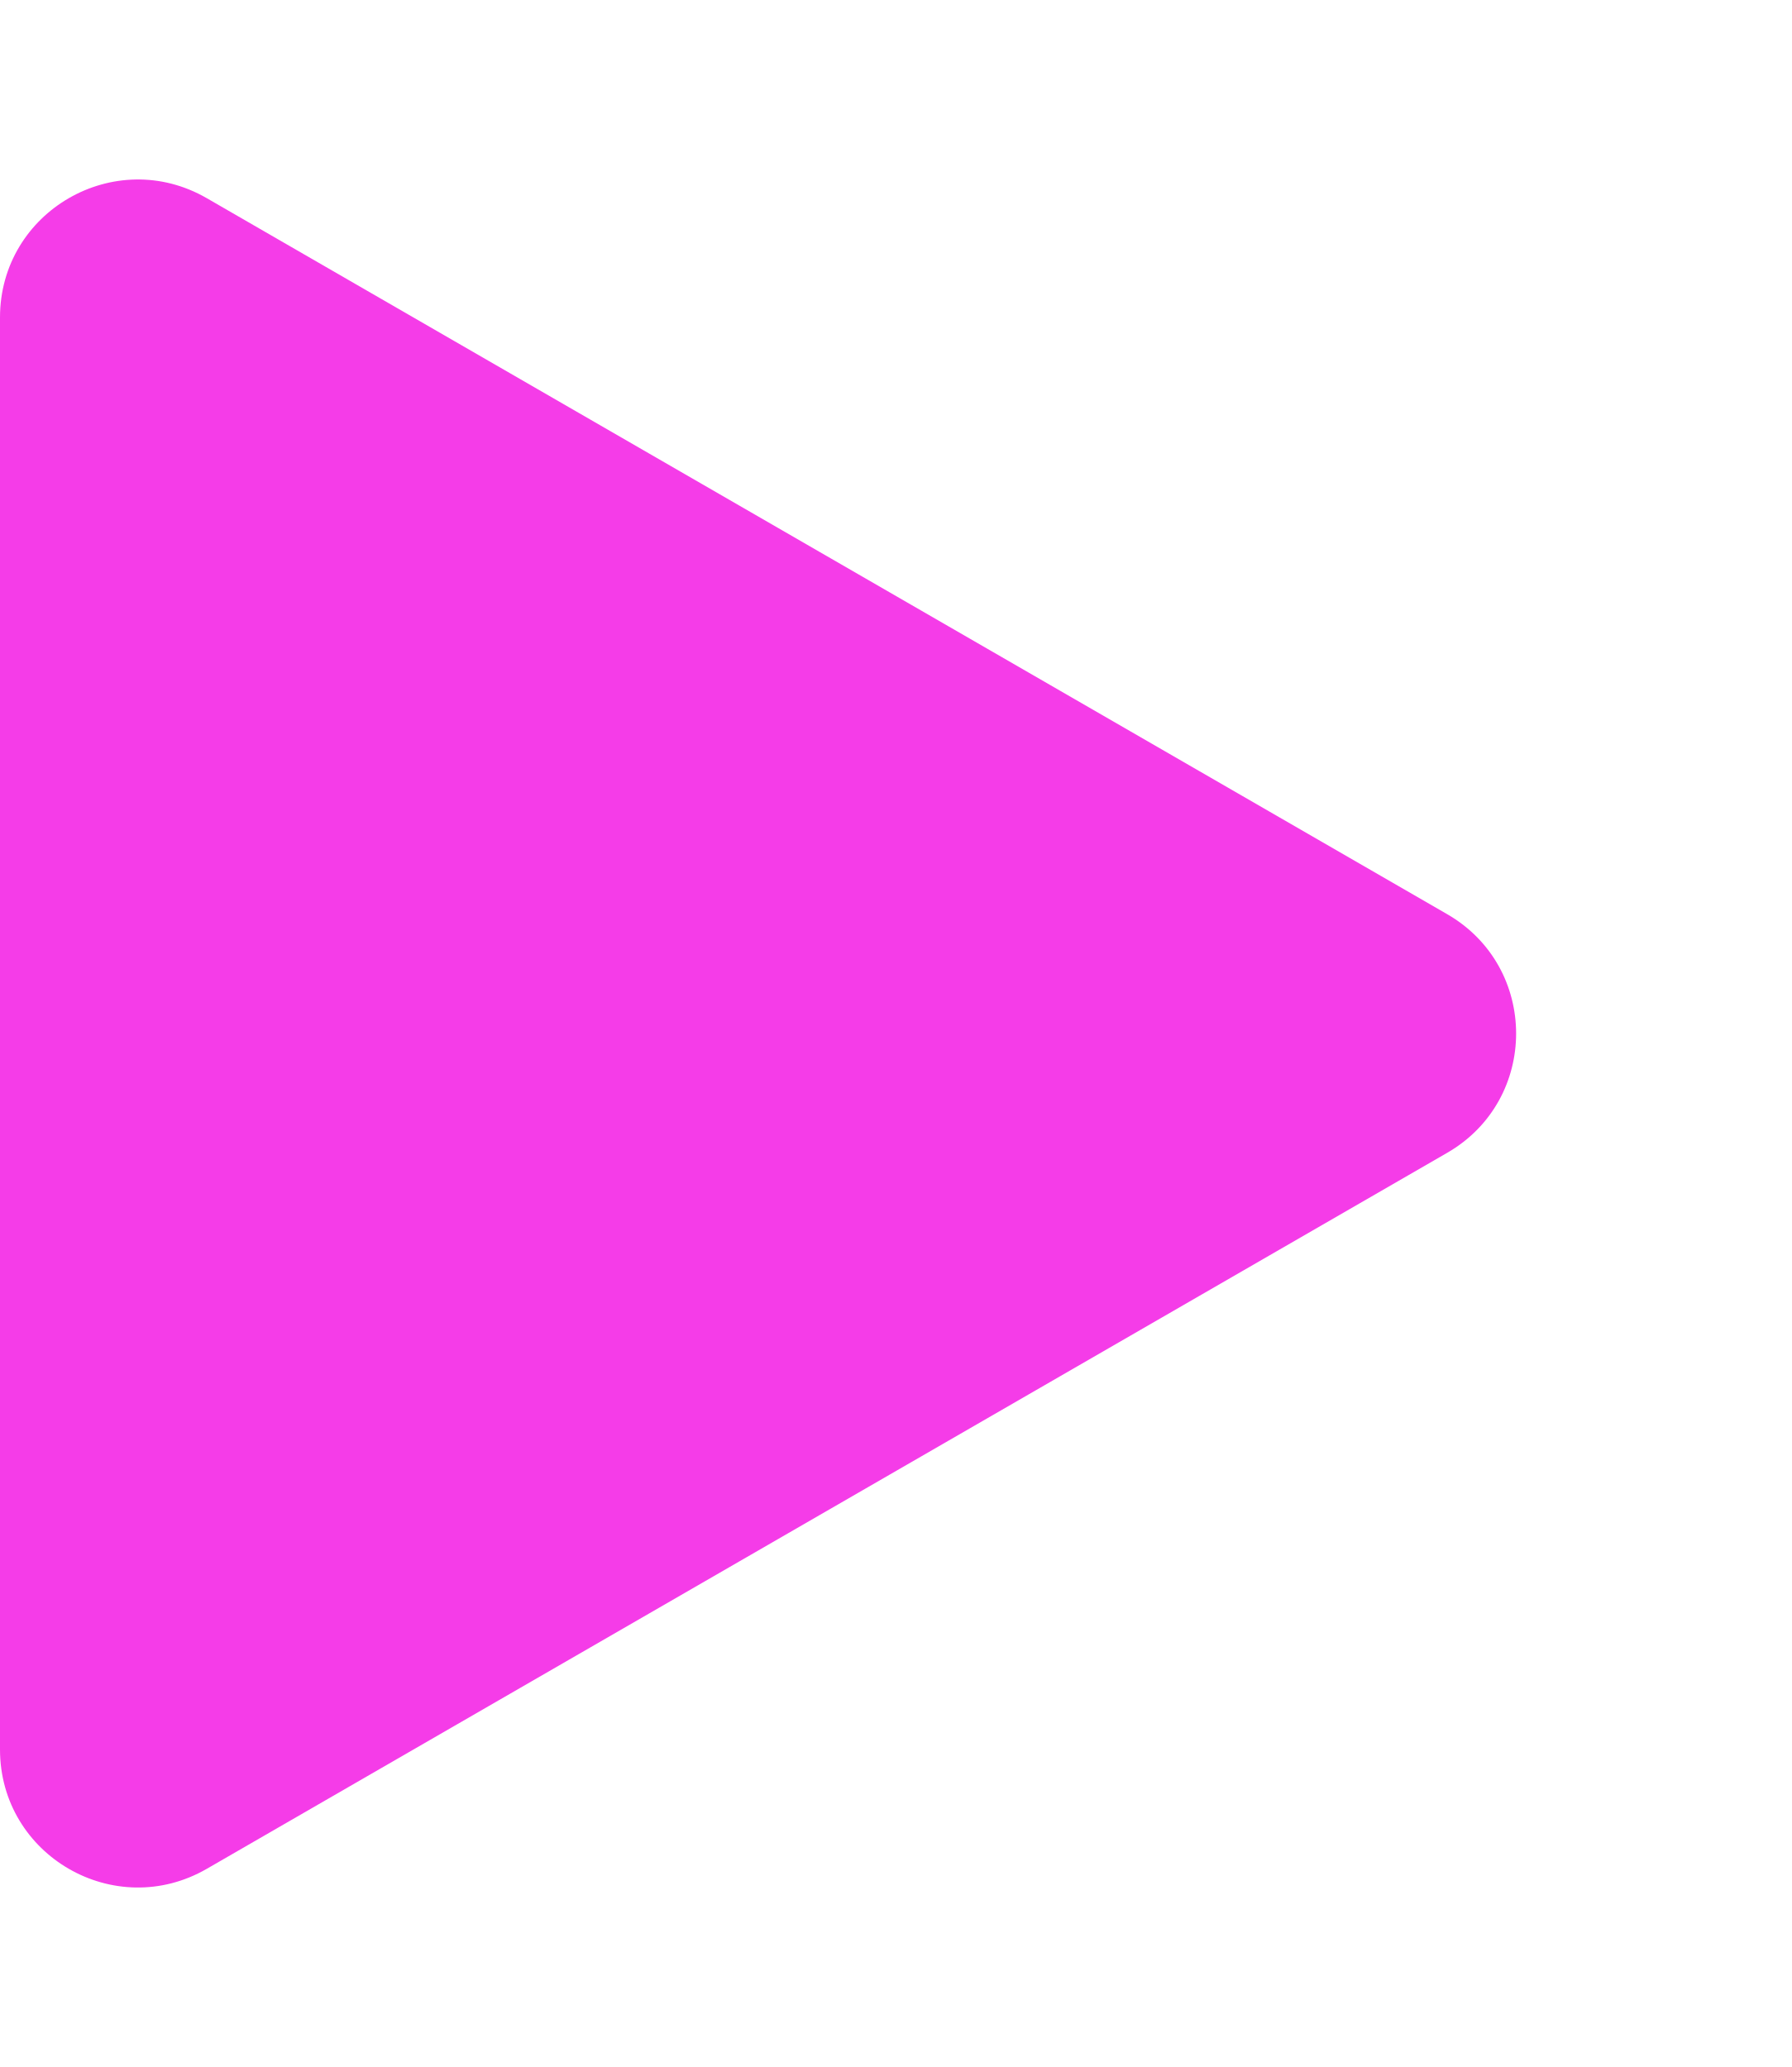
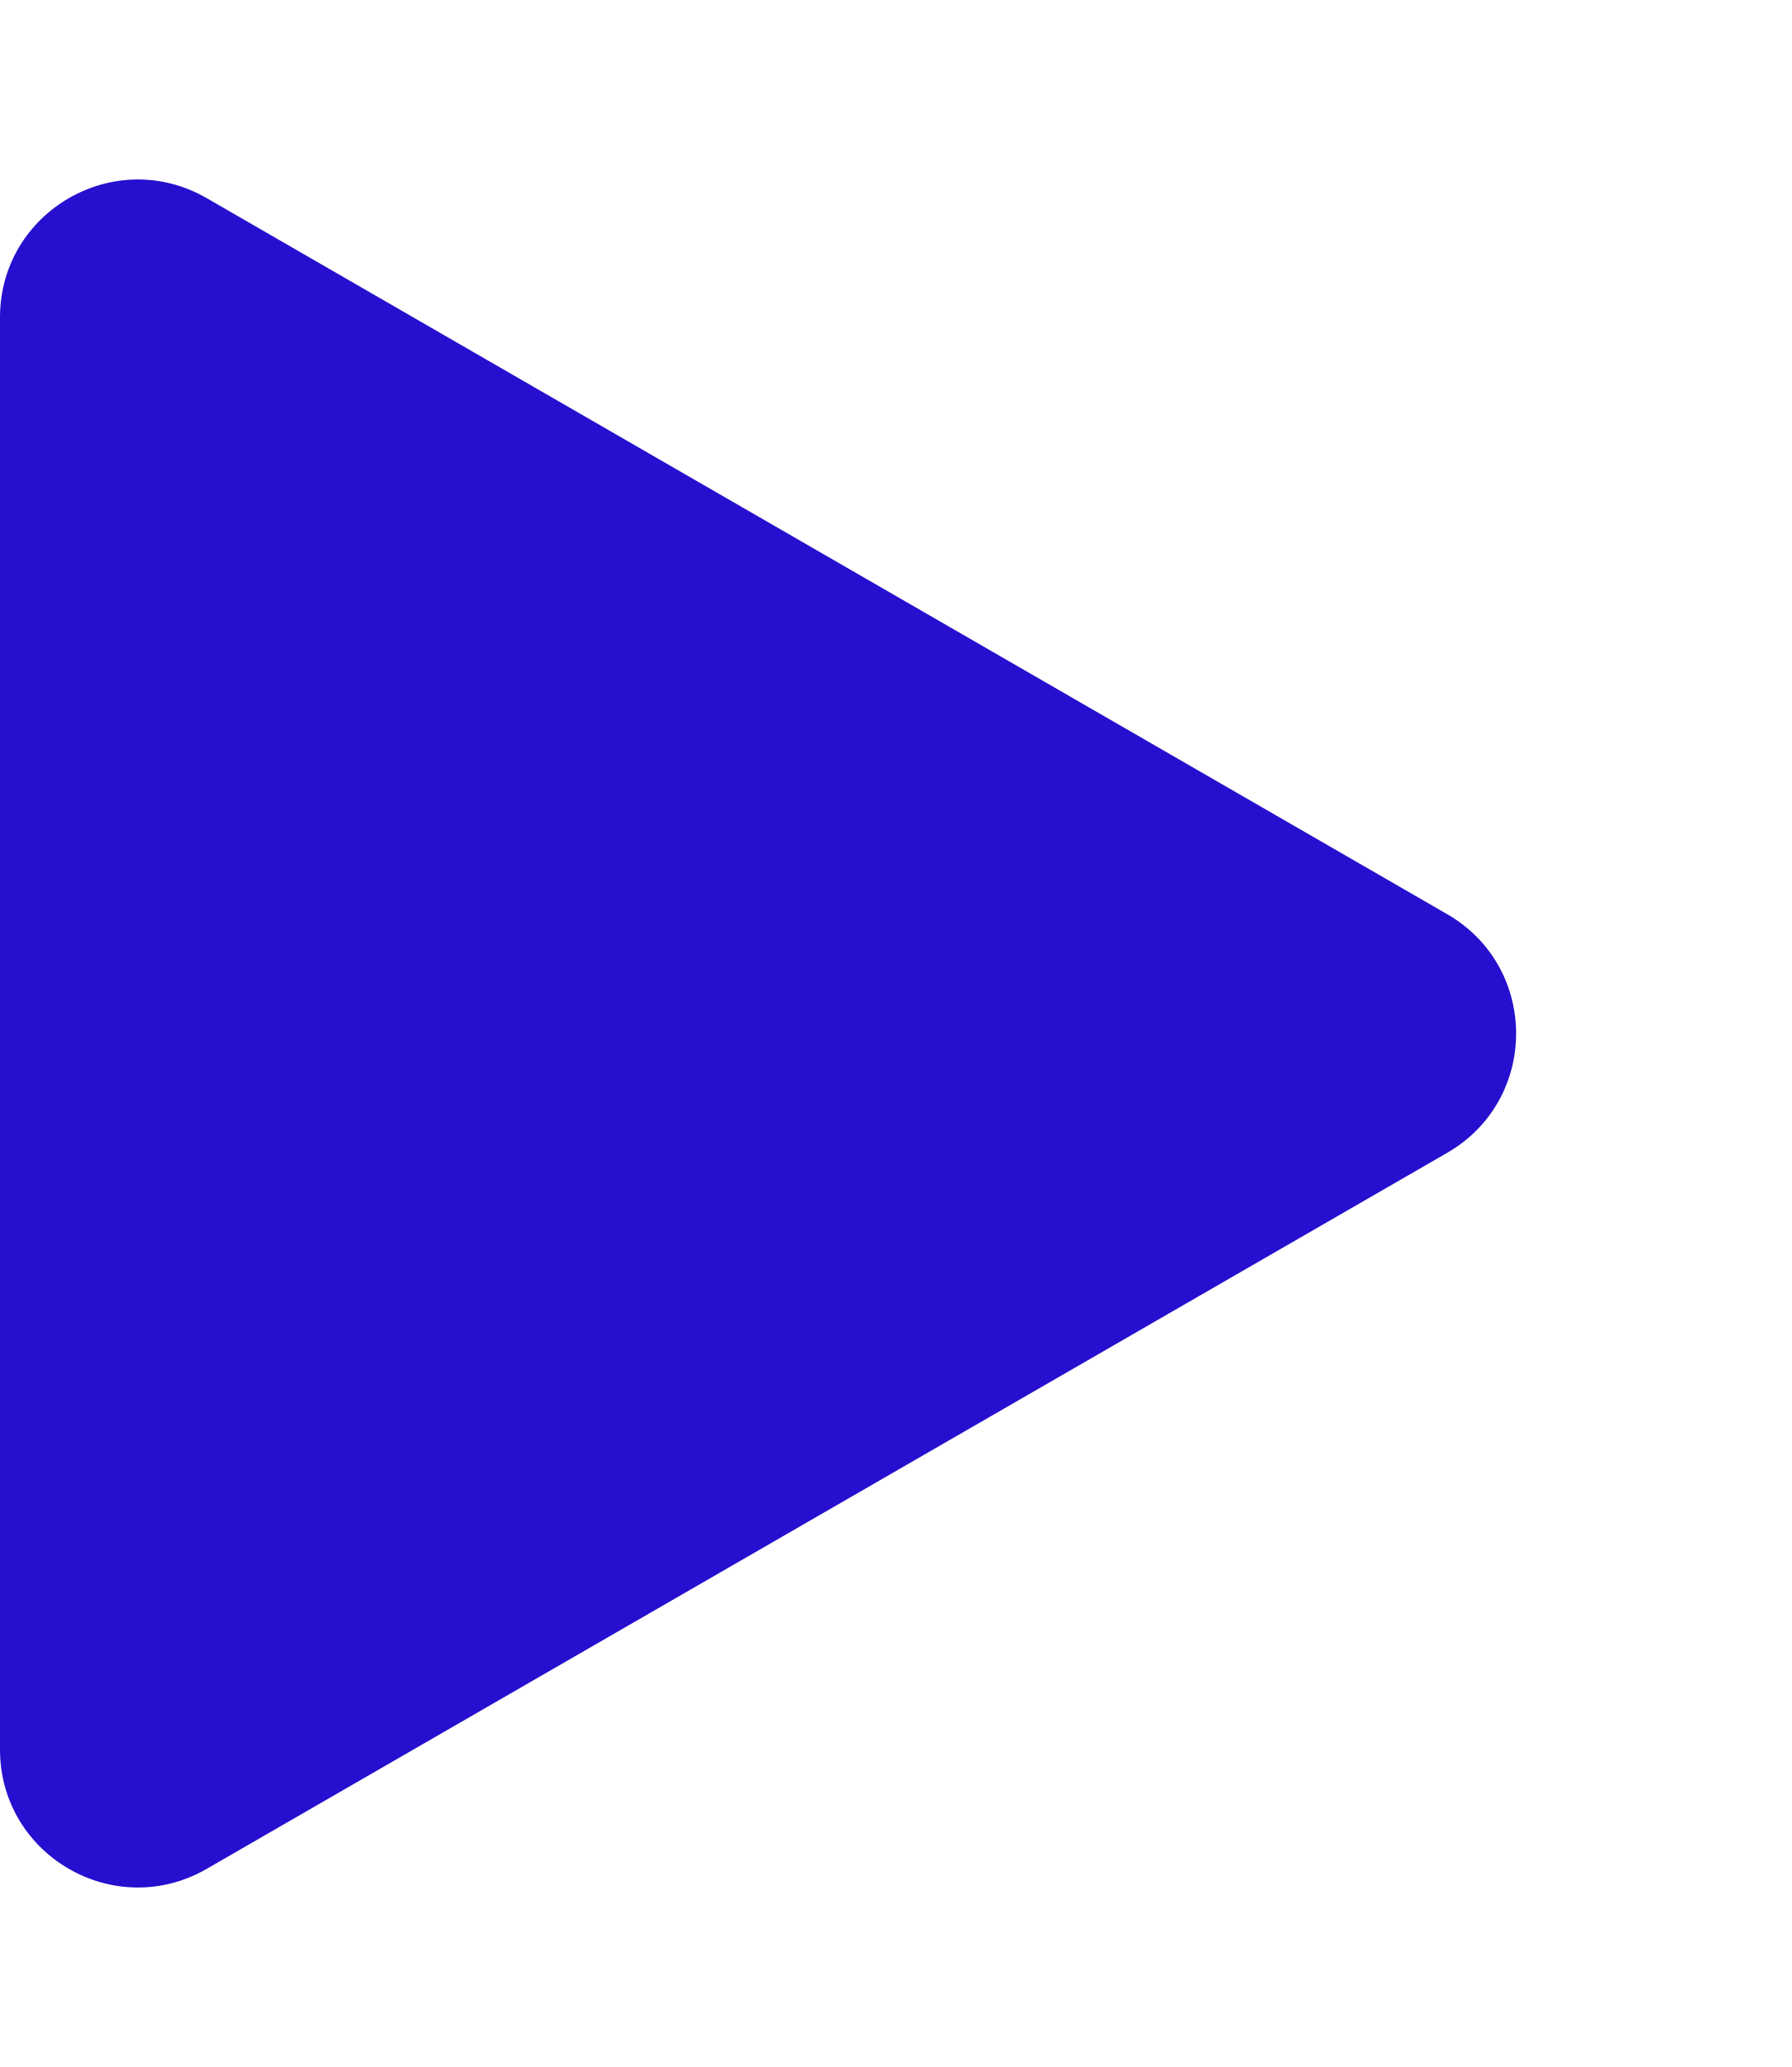
<svg xmlns="http://www.w3.org/2000/svg" width="13" height="15" viewBox="0 0 13 15" fill="none">
-   <path d="M10.5 6.634C11.167 7.019 11.167 7.981 10.5 8.366L1.5 13.562C0.833 13.947 -5.63621e-07 13.466 -5.29972e-07 12.696L-7.57103e-08 2.304C-4.20613e-08 1.534 0.833 1.053 1.5 1.438L10.5 6.634Z" fill="#F53CE8" />
+   <path d="M10.5 6.634C11.167 7.019 11.167 7.981 10.5 8.366L1.5 13.562C0.833 13.947 -5.63621e-07 13.466 -5.29972e-07 12.696L-7.57103e-08 2.304C-4.20613e-08 1.534 0.833 1.053 1.5 1.438L10.5 6.634Z" fill="#260FCE" />
</svg>
